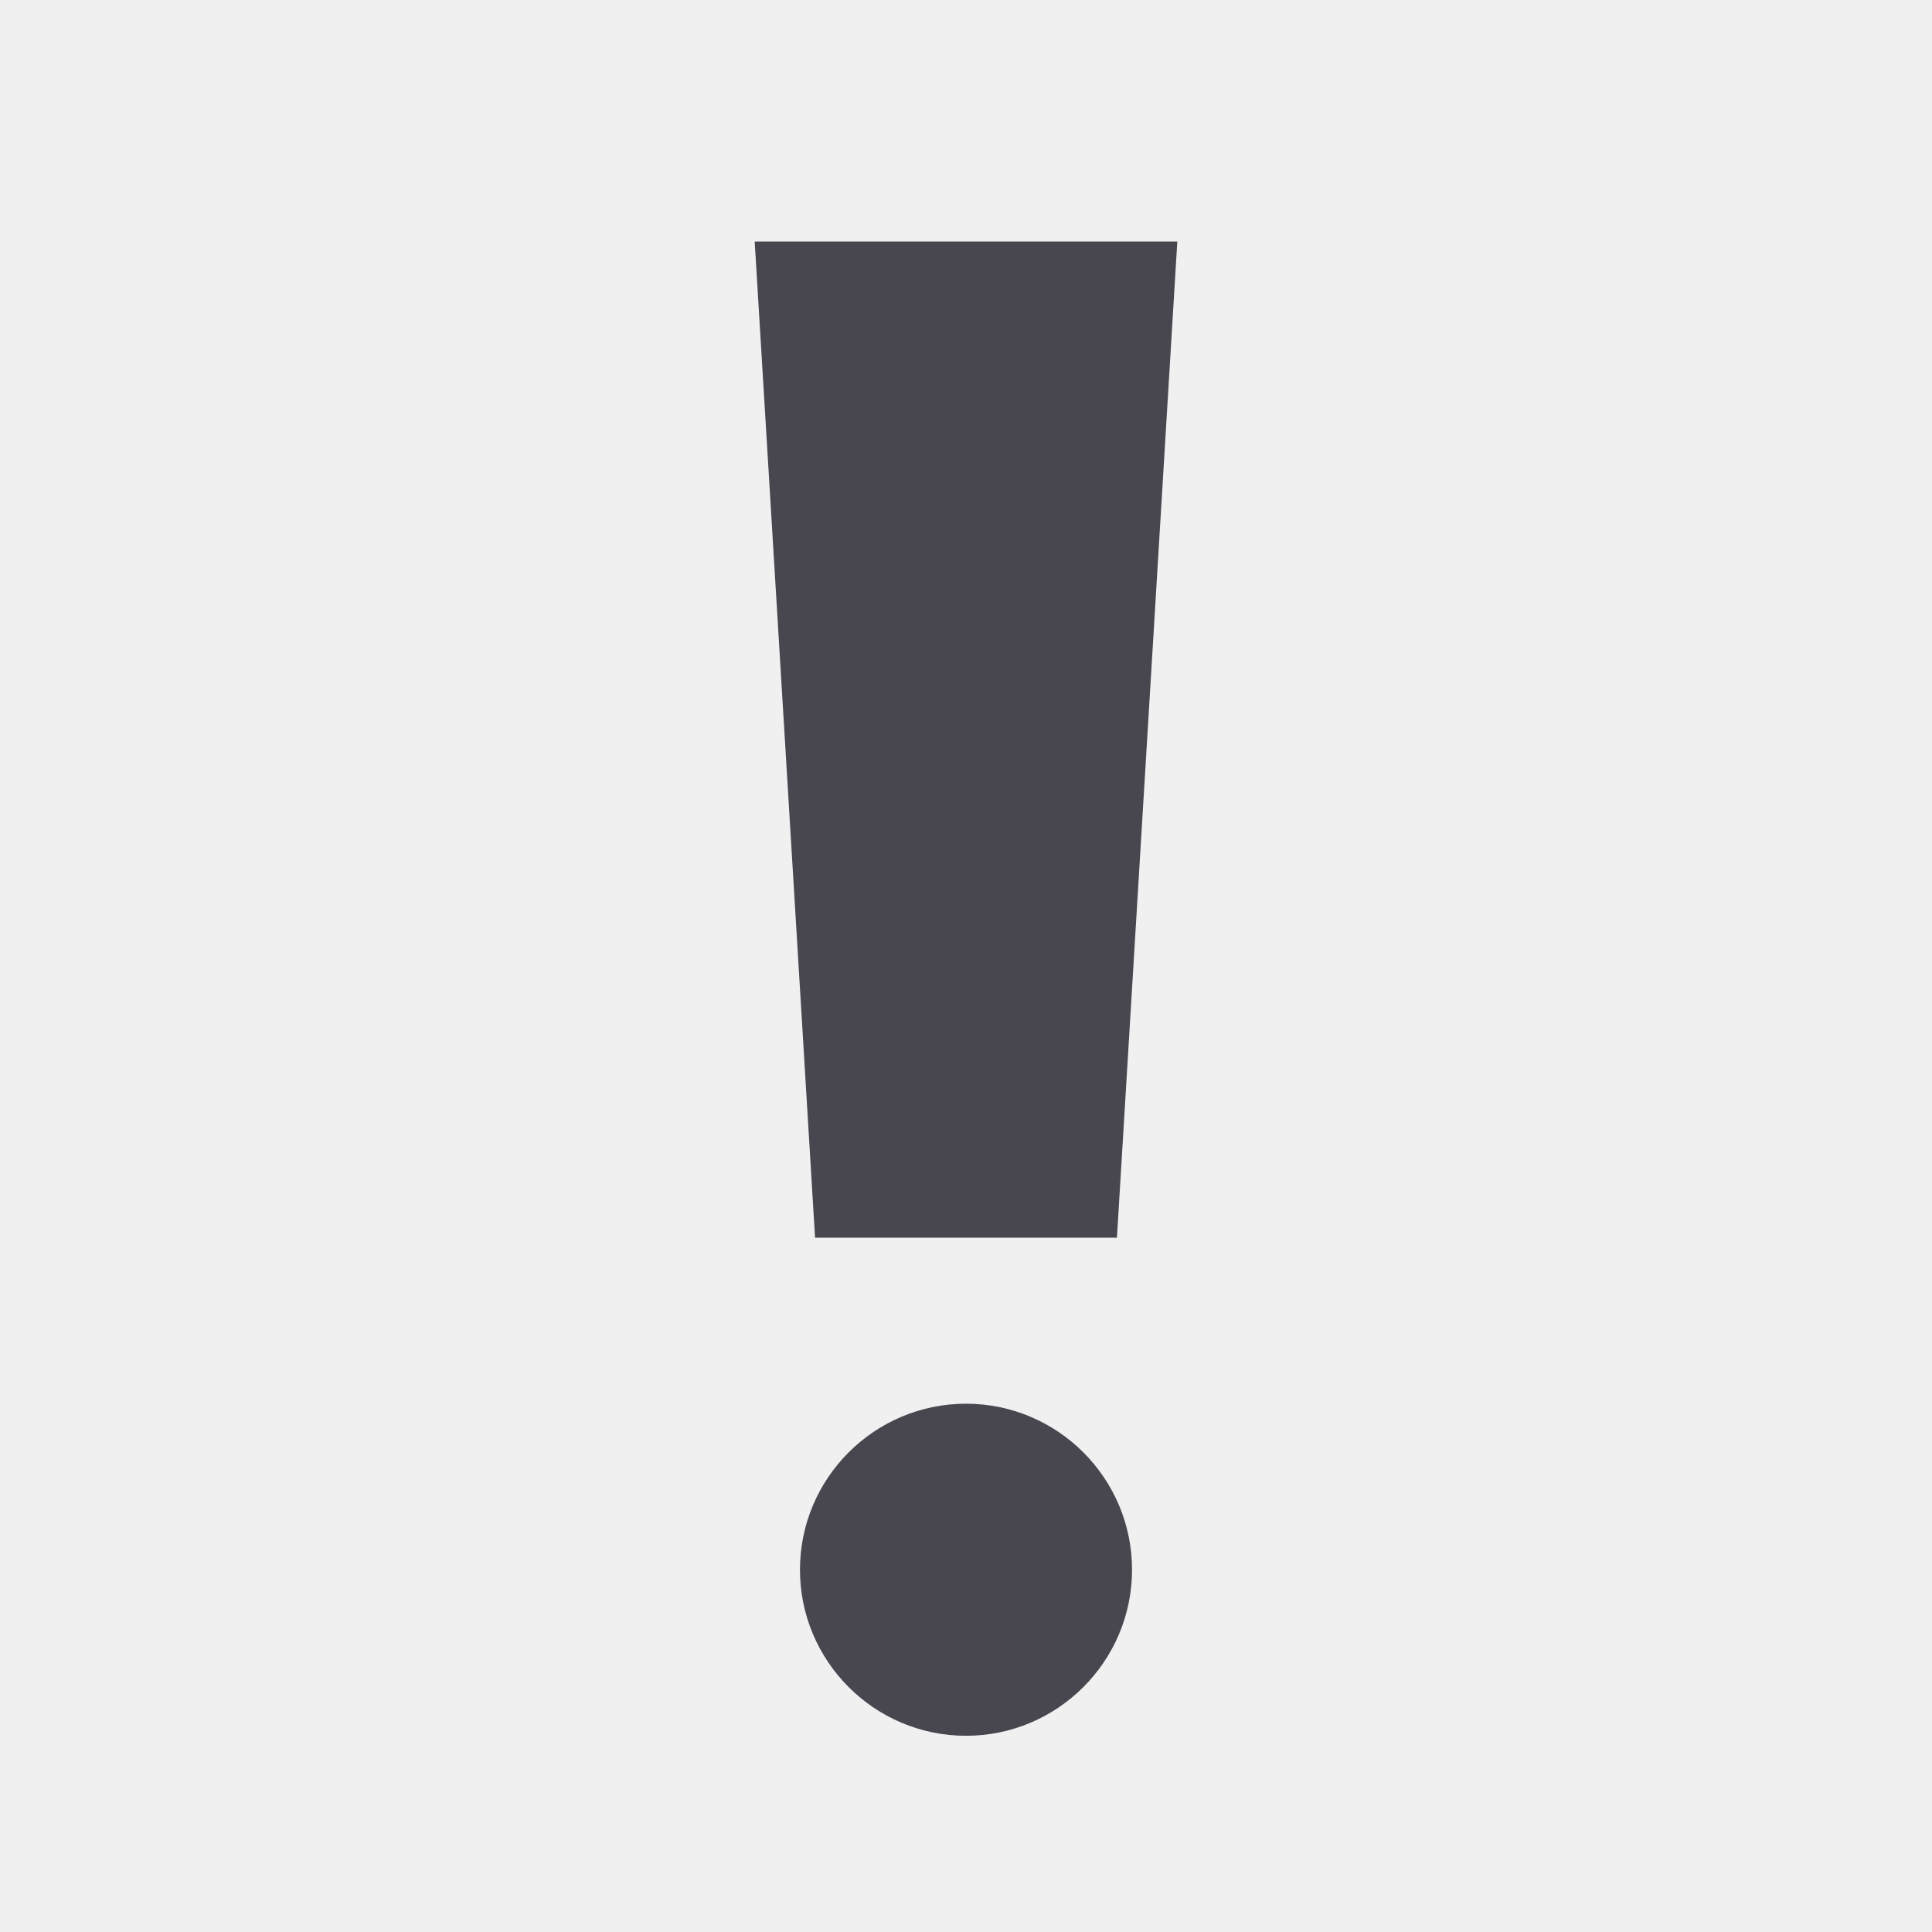
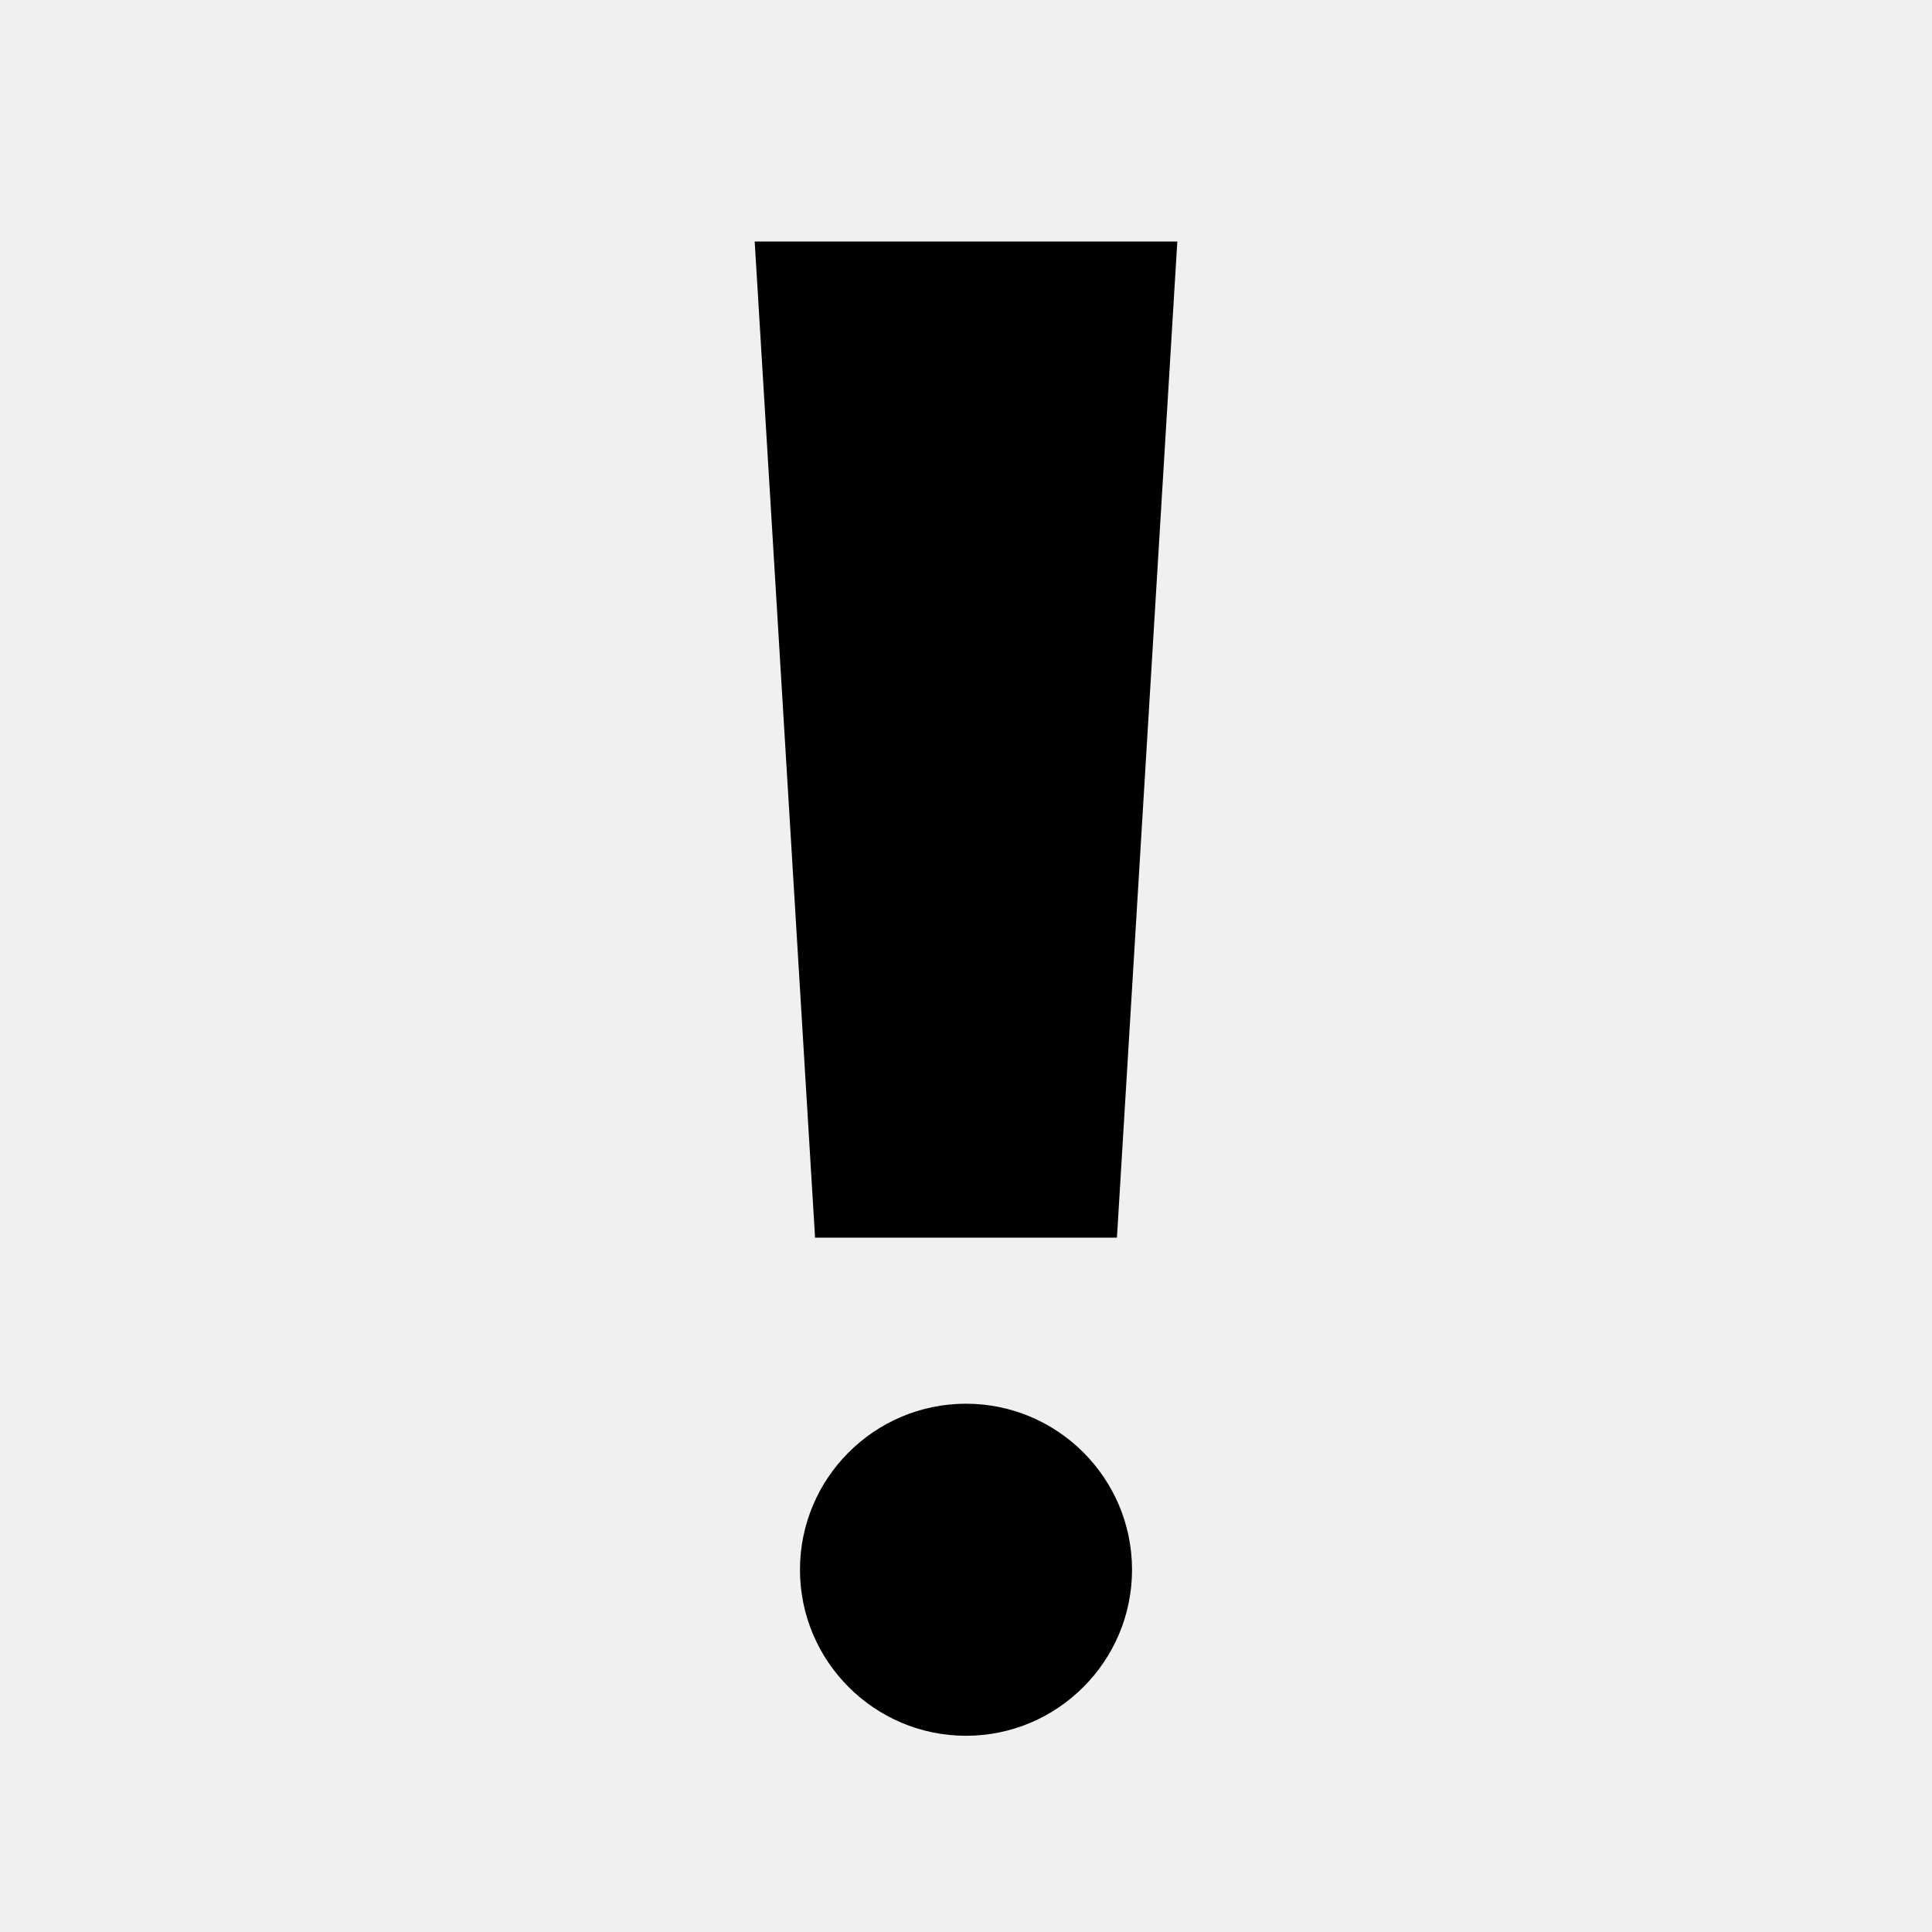
- <svg xmlns="http://www.w3.org/2000/svg" xmlns:xlink="http://www.w3.org/1999/xlink" width="16px" height="16px" viewBox="0 0 16 16" version="1.1">
-   <defs>
-     <path d="M6.25,2 L9.75,2 L9.25,10.25 L6.75,10.25 L6.25,2 Z M6.625,13 C6.625,12.241 7.242,11.625 8,11.625 C8.758,11.625 9.375,12.241 9.375,13 C9.375,13.758 8.758,14.375 8,14.375 C7.242,14.375 6.625,13.758 6.625,13 Z" id="path-1" />
-   </defs>
-   <g id="Final---SVGs-for-Harry" stroke="none" stroke-width="1" fill="none" fill-rule="evenodd">
-     <g id="Warning">
-       <mask id="mask-2" fill="white">
-         <use xlink:href="#path-1" />
-       </mask>
-       <use fill="#48464F" xlink:href="#path-1" />
+ <svg xmlns="http://www.w3.org/2000/svg" width="16px" height="16px" viewBox="0 0 16 16" version="1.1">
+   <defs />
+   <g id="Page-1" stroke="none" stroke-width="1" fill="none" fill-rule="evenodd">
+     <g id="warning" fill="#000000">
+       <path d="M6.25,2 L9.75,2 L9.25,10.25 L6.75,10.25 L6.25,2 Z M6.625,13 C6.625,12.241 7.242,11.625 8,11.625 C8.758,11.625 9.375,12.241 9.375,13 C9.375,13.758 8.758,14.375 8,14.375 C7.242,14.375 6.625,13.758 6.625,13 Z" id="Warning" />
    </g>
  </g>
</svg>
